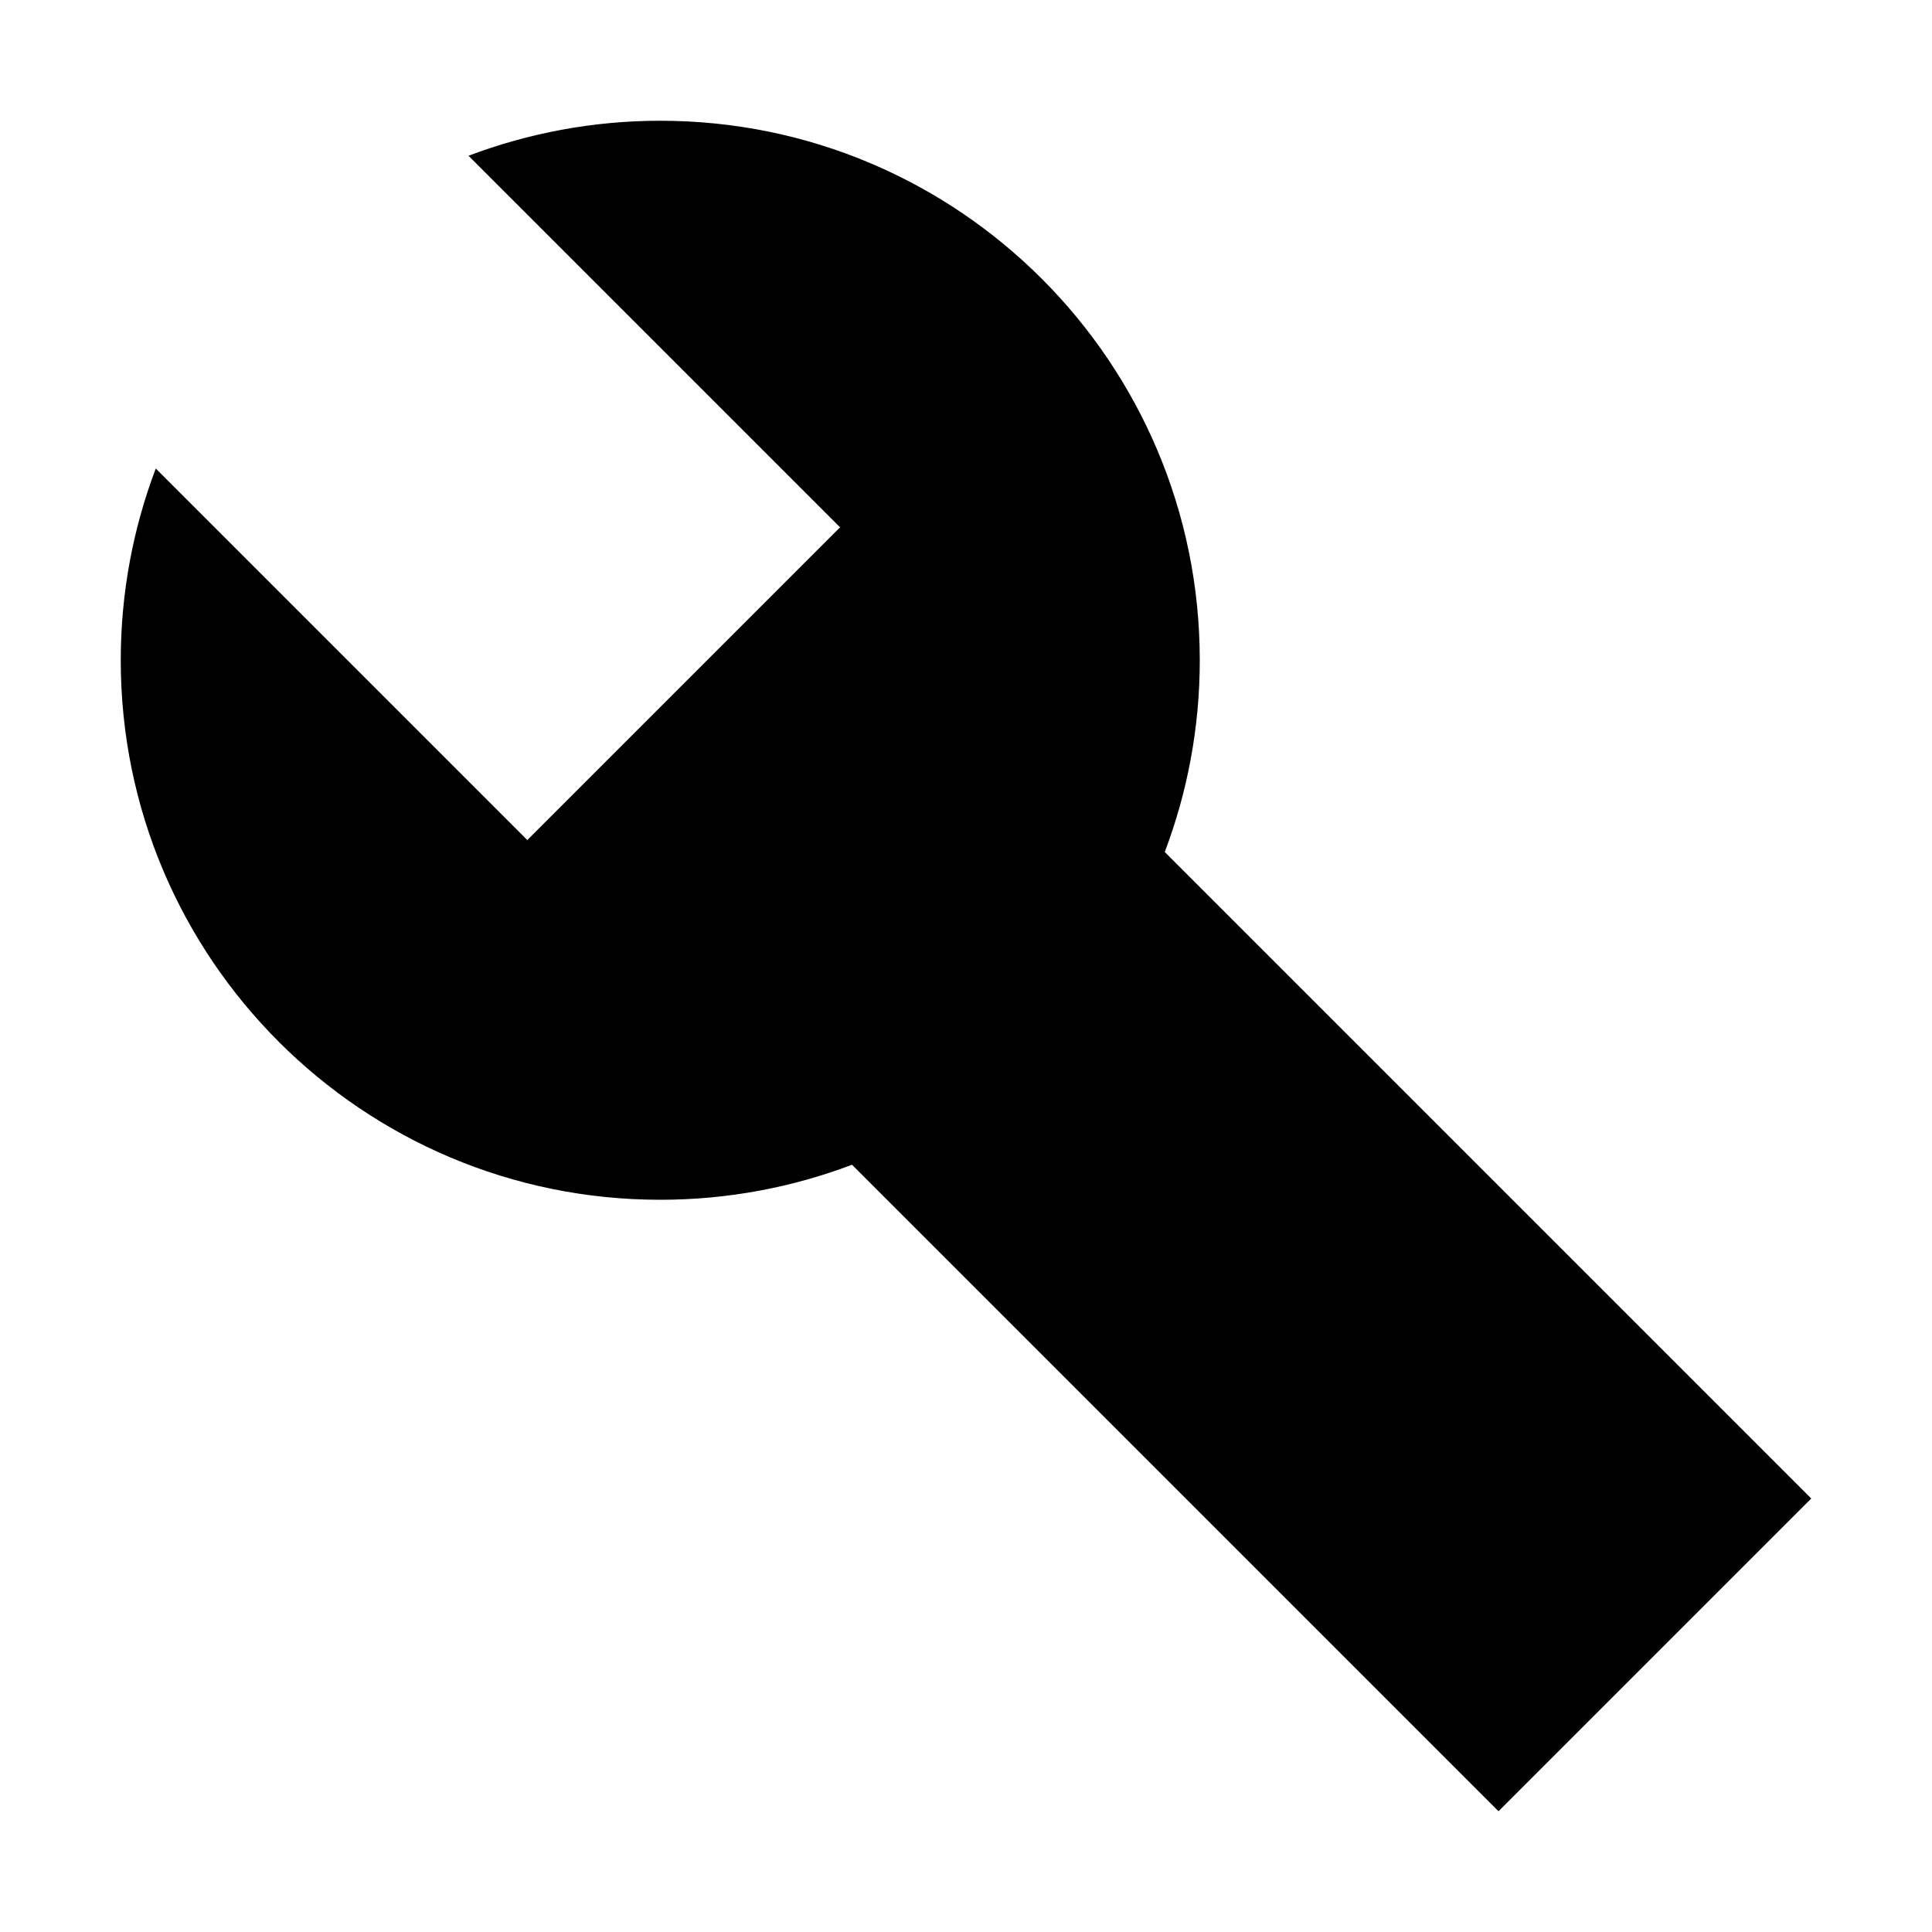
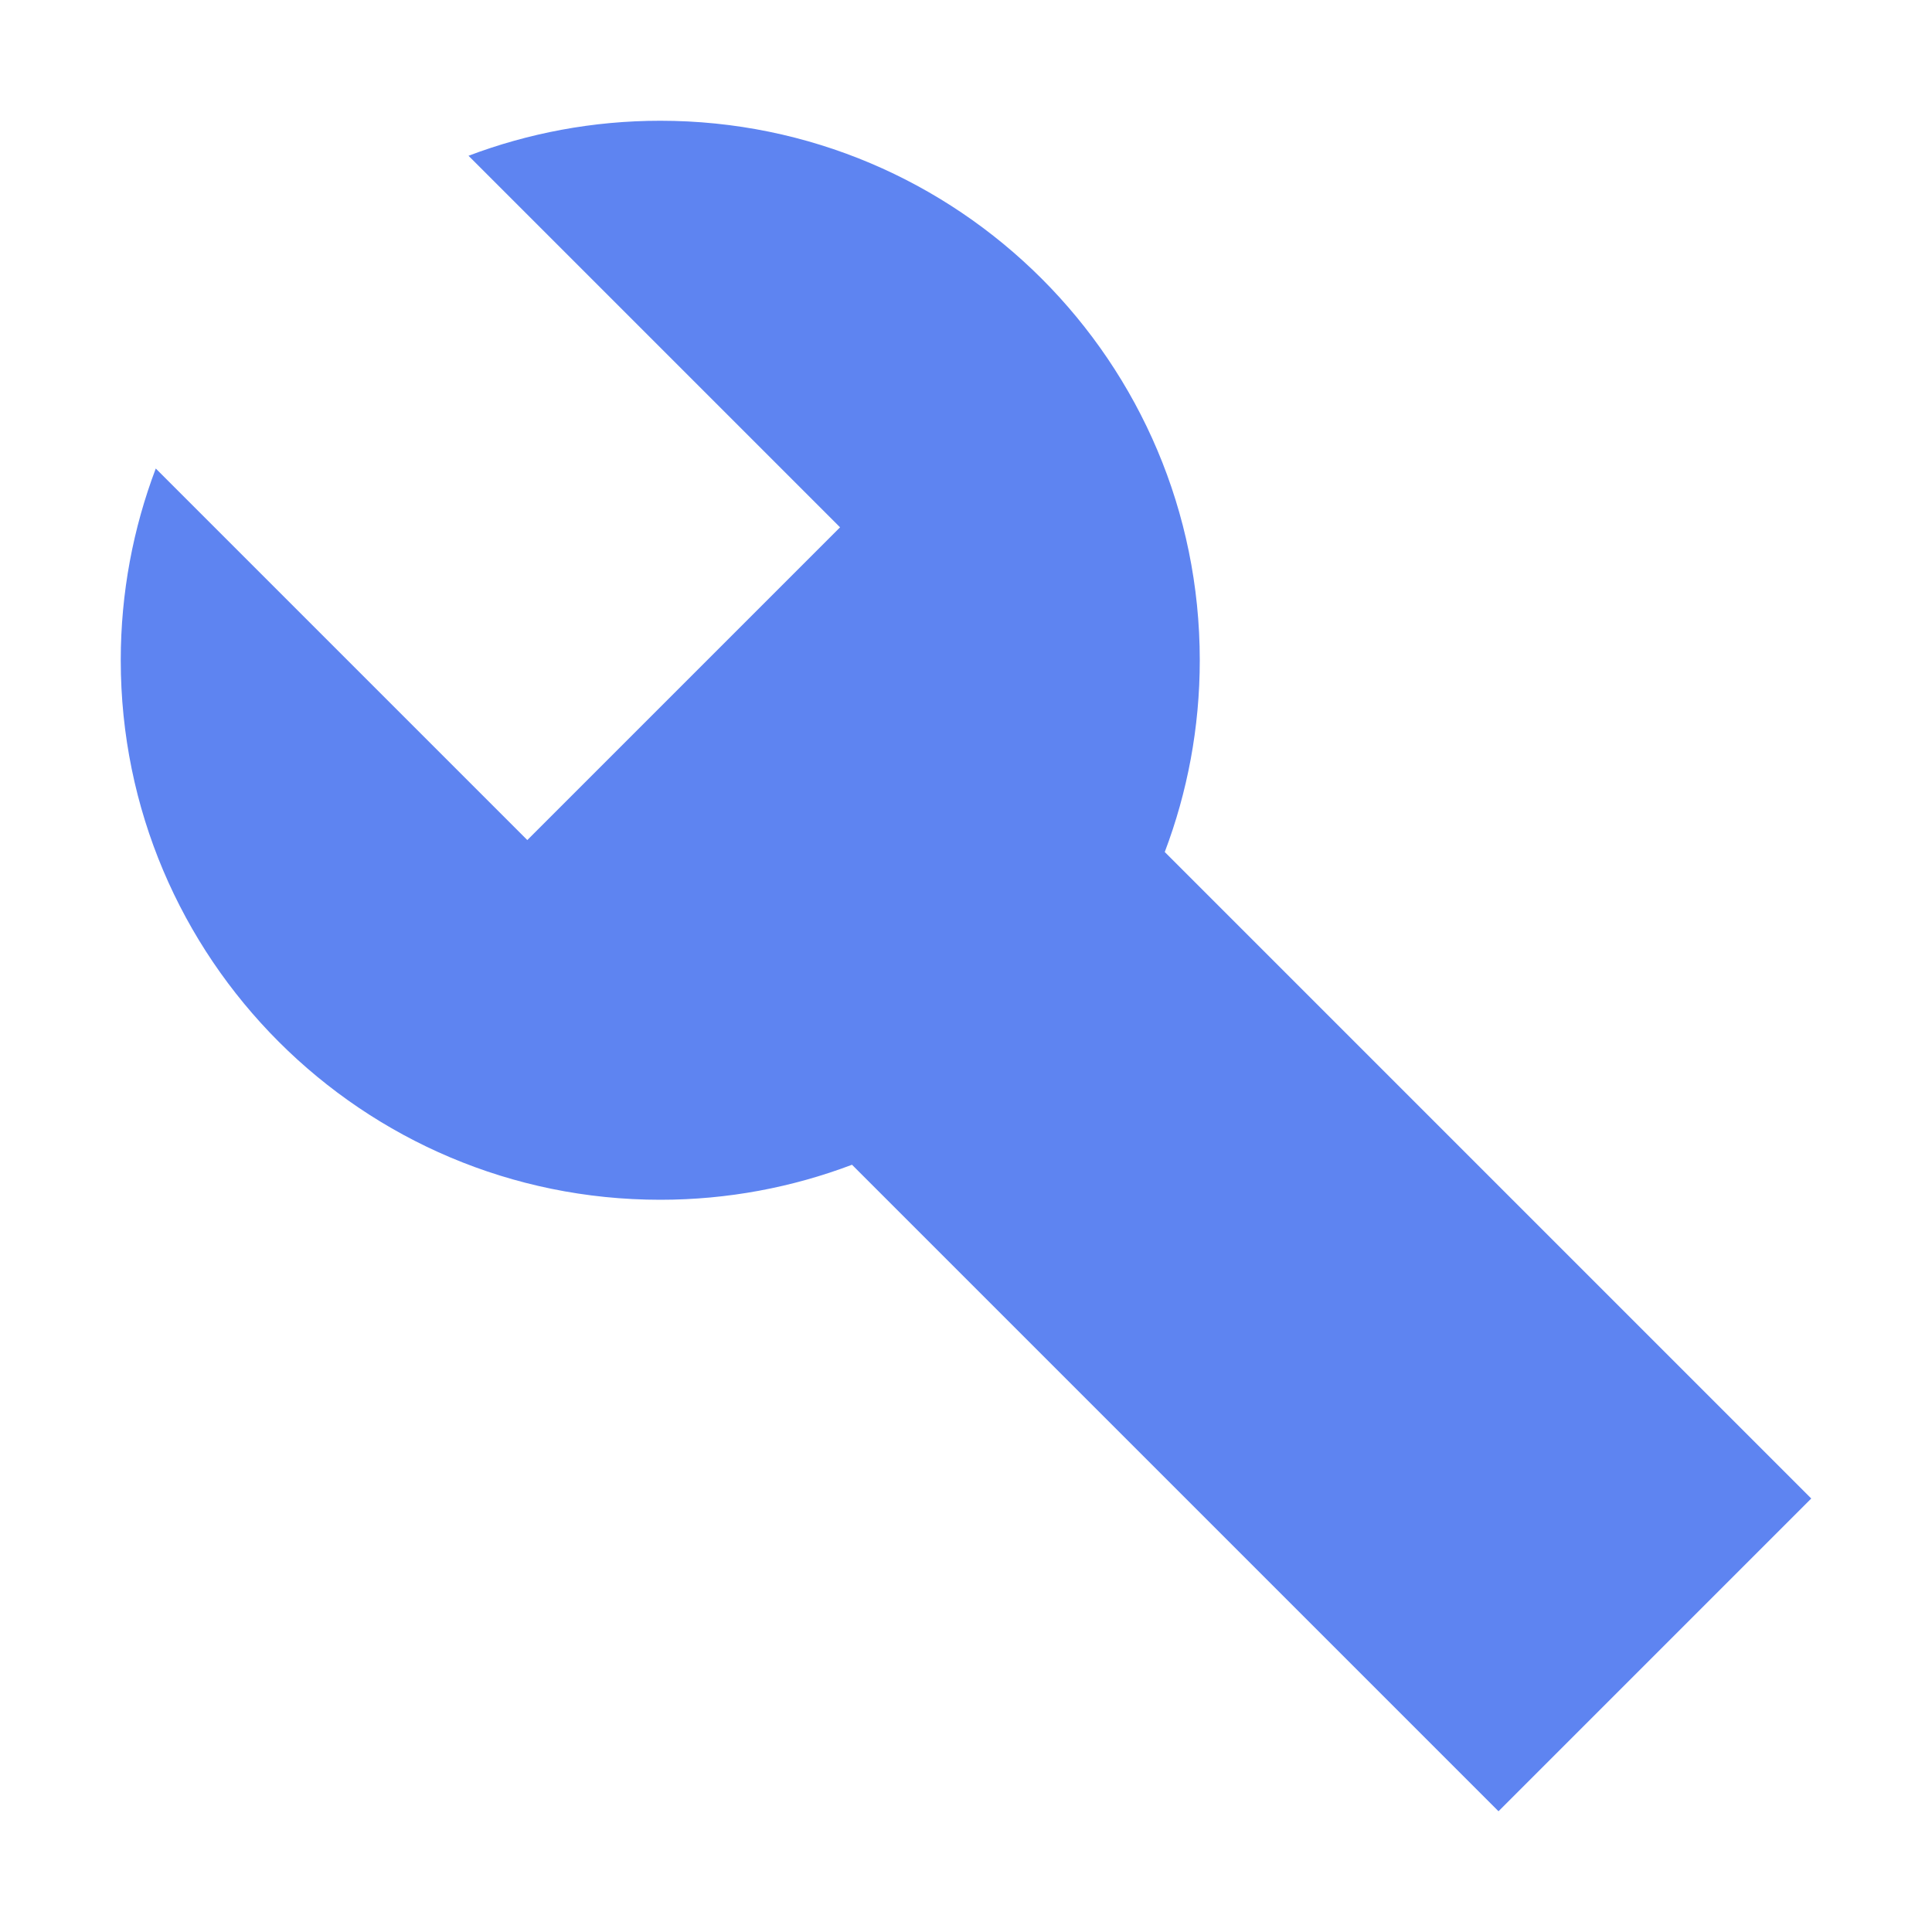
<svg xmlns="http://www.w3.org/2000/svg" style="pointer-events: none; display: block; width: 100%; height: 100%;" class="style-scope yt-icon" preserveAspectRatio="xMidYMid meet" viewBox="0 0 16 16">
  <g class="style-scope yt-icon">
-     <path class="style-scope yt-icon" d="M9.646,7.056 C9.833,6.562 9.936,6.027 9.936,5.468 C9.936,3 7.936,1 5.468,1 C4.909,1 4.374,1.103 3.88,1.29 L6.957,4.367 L4.367,6.957 L1.29,3.88 C1.103,4.374 1,4.909 1,5.468 C1,7.936 3,9.936 5.468,9.936 C6.027,9.936 6.562,9.833 7.056,9.646 L12.41,15 L15,12.41 L9.646,7.056 Z" />
+     <path fill="#5E84F1" class="style-scope yt-icon" d="M9.646,7.056 C9.833,6.562 9.936,6.027 9.936,5.468 C9.936,3 7.936,1 5.468,1 C4.909,1 4.374,1.103 3.88,1.29 L6.957,4.367 L4.367,6.957 L1.29,3.88 C1.103,4.374 1,4.909 1,5.468 C1,7.936 3,9.936 5.468,9.936 C6.027,9.936 6.562,9.833 7.056,9.646 L12.41,15 L15,12.41 L9.646,7.056 Z" />
  </g>
</svg>
